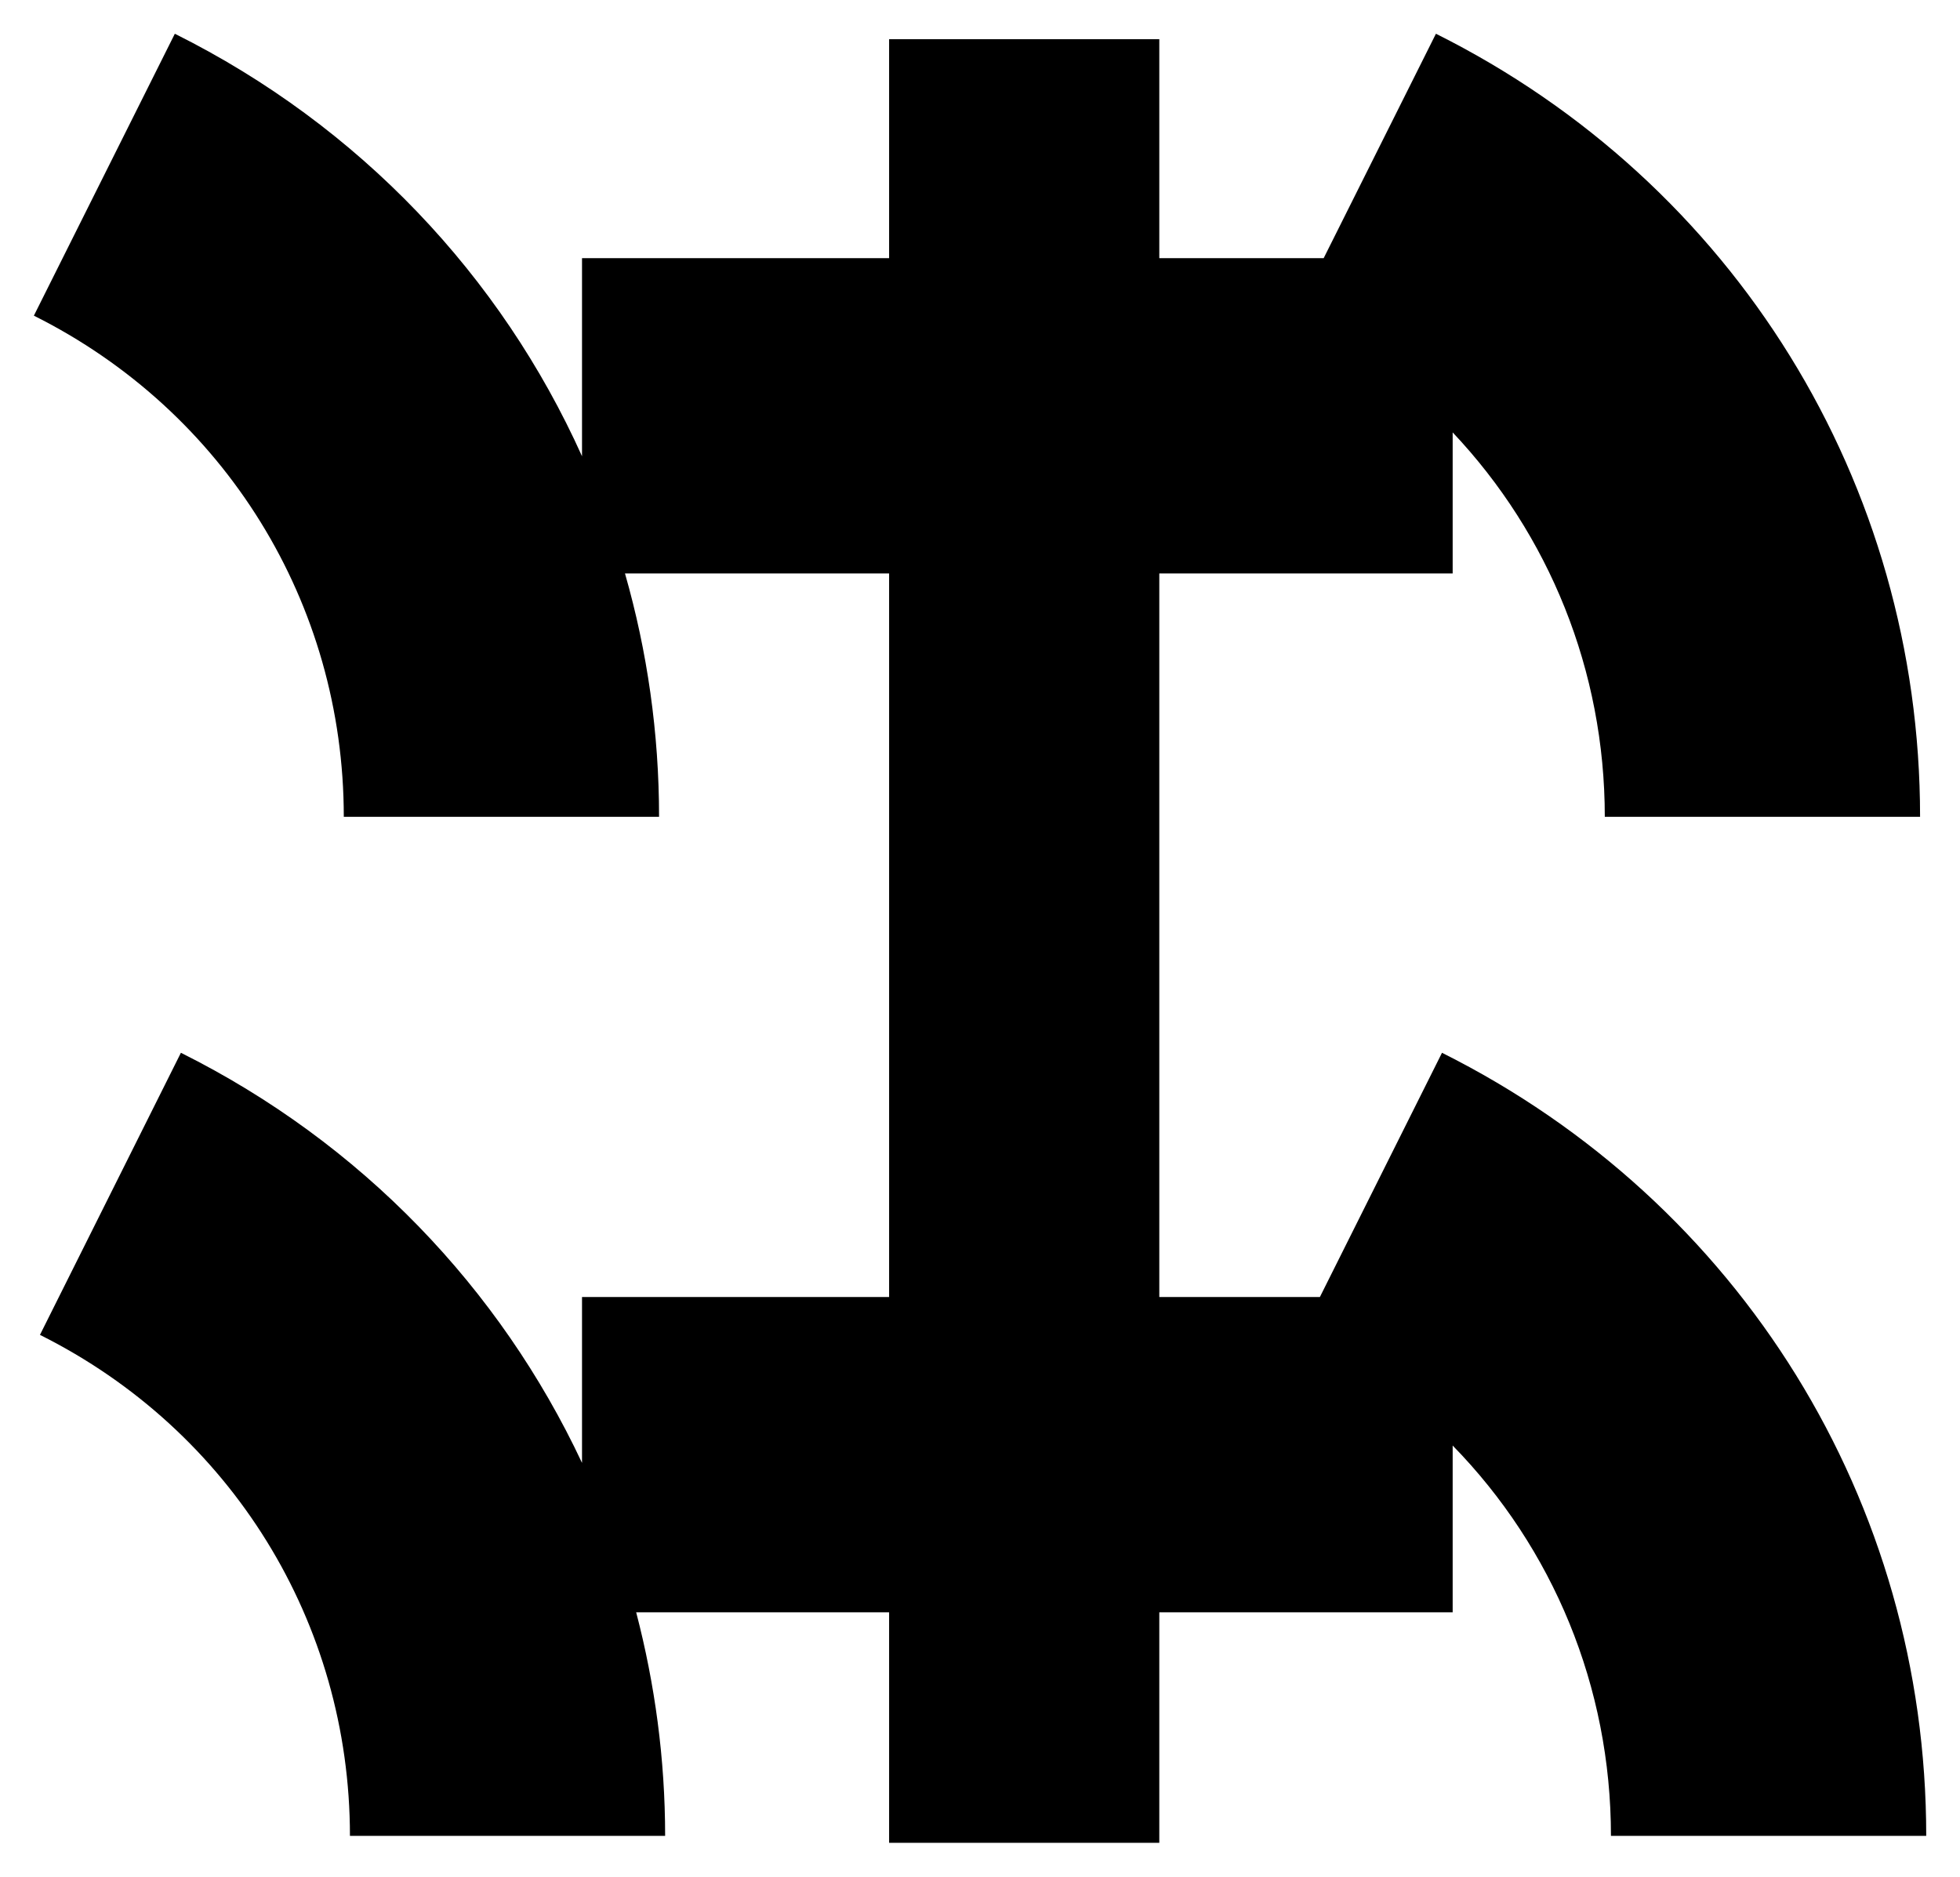
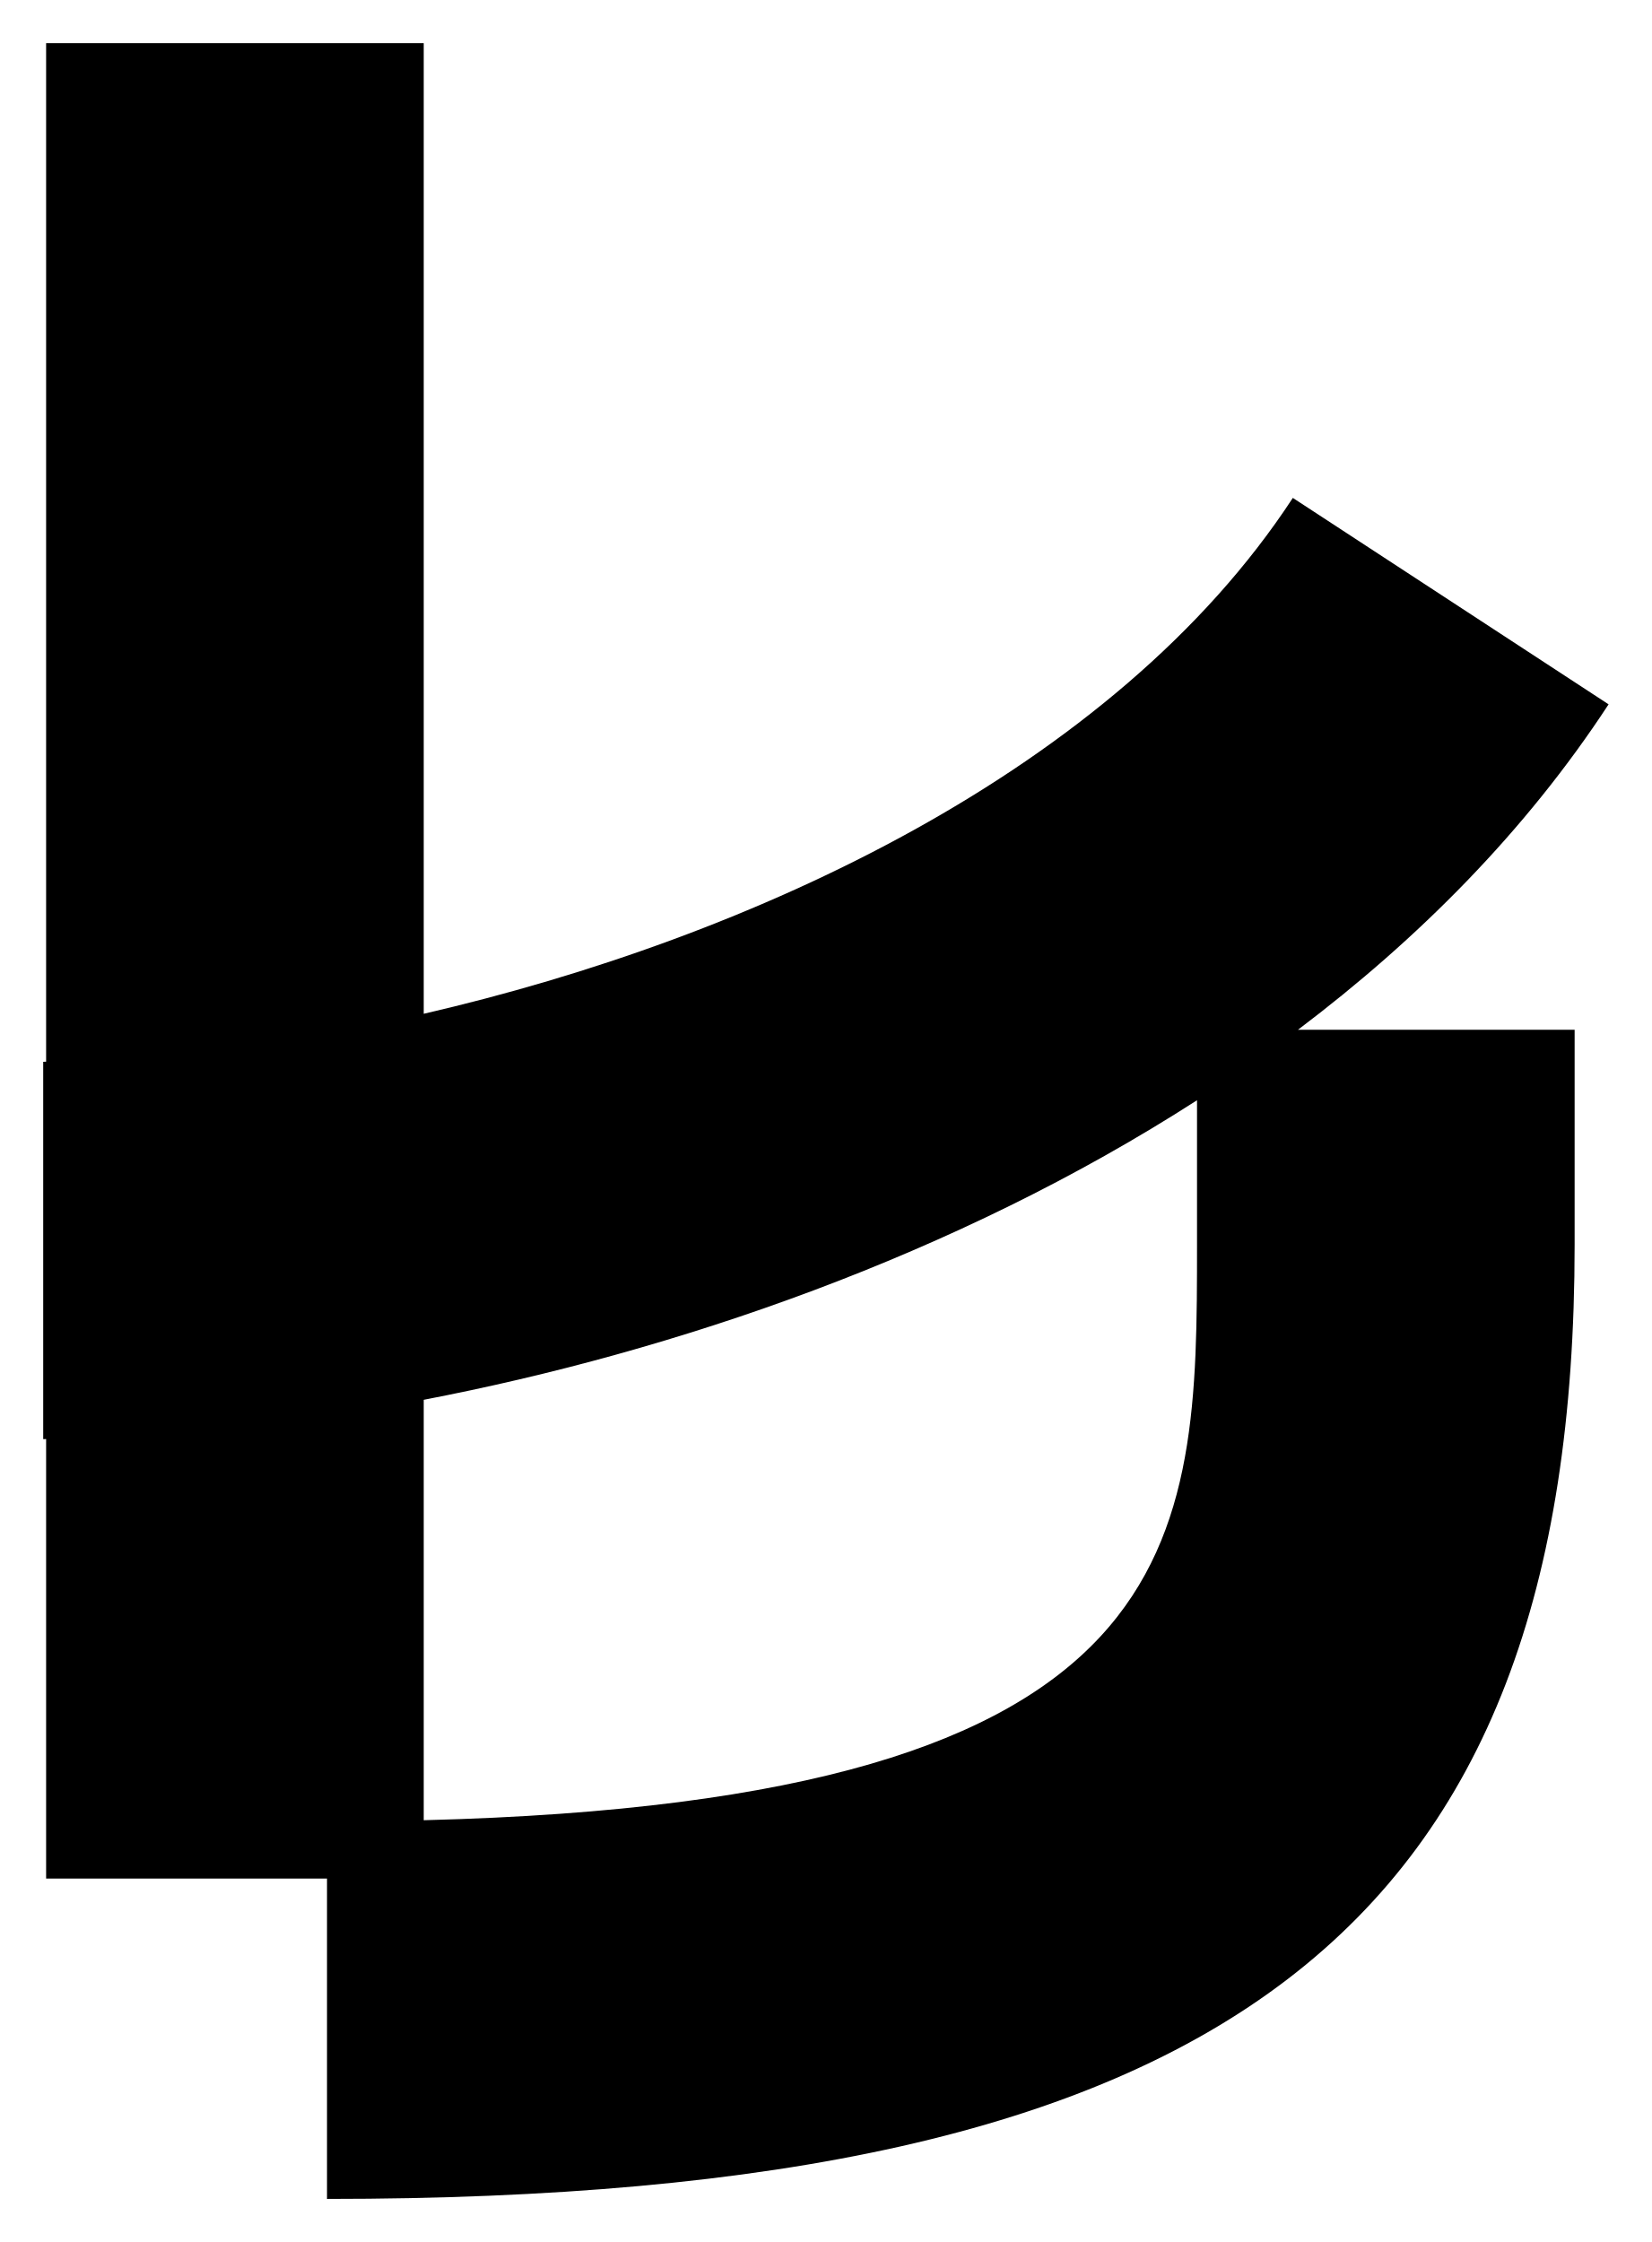
- <svg xmlns="http://www.w3.org/2000/svg" viewBox="507.98 2732.02 115.95 111.02">
-   <path d="M 593.286,2794.297 L 586.062,2808.745 L 576.562,2808.745 L 576.562,2765.943 L 593.917,2765.943 L 593.917,2757.599 C 599.62,2763.635 602.917,2771.688 602.917,2780.339 L 621.568,2780.339 C 621.568,2760.599 610.594,2742.839 592.927,2734.016 L 586.286,2747.292 L 576.562,2747.292 L 576.562,2734.339 L 560.578,2734.339 L 560.578,2747.292 L 542.411,2747.292 L 542.411,2759.01 C 537.62,2748.359 529.255,2739.469 518.323,2734.016 L 509.984,2750.693 C 521.292,2756.344 528.318,2767.703 528.318,2780.339 L 546.969,2780.339 C 546.969,2775.38 546.271,2770.542 544.953,2765.943 L 560.578,2765.943 L 560.578,2808.745 L 542.411,2808.745 L 542.411,2818.557 C 537.568,2808.24 529.359,2799.625 518.682,2794.297 L 510.344,2810.984 C 521.656,2816.635 528.682,2827.995 528.682,2840.62 L 547.328,2840.62 C 547.328,2836.073 546.724,2831.646 545.615,2827.396 L 560.578,2827.396 L 560.578,2841.031 L 576.562,2841.031 L 576.562,2827.396 L 593.917,2827.396 L 593.917,2817.531 C 599.844,2823.594 603.281,2831.792 603.281,2840.62 L 621.932,2840.62 C 621.932,2820.875 610.953,2803.135 593.286,2794.297" fill="#000" />
+ <svg xmlns="http://www.w3.org/2000/svg" viewBox="-2828.61 965.26 76.51 103.85">
+   <g transform="rotate(90)">
+     <path d="M 1030.099,2808.984 C 1027.865,2797.359 1023.432,2784.365 1016.224,2773.167 L 1022.906,2773.167 C 1036.693,2773.167 1048.672,2773.182 1049.573,2808.984 Z M 1022.906,2755.677 L 1012.958,2755.677 L 1012.958,2768.49 C 1008.75,2762.917 1003.776,2757.958 997.885,2754.104 L 988.323,2768.729 C 1000.974,2777.005 1008.719,2793.828 1012.219,2808.984 L 967.26,2808.984 L 967.26,2826.474 L 1014.438,2826.474 L 1014.443,2826.609 L 1031.922,2826.609 L 1031.917,2826.474 L 1052.276,2826.474 L 1052.276,2813.464 L 1067.115,2813.464 C 1067.115,2771.885 1054.719,2755.677 1022.906,2755.677" fill="#000" />
+   </g>
</svg>
